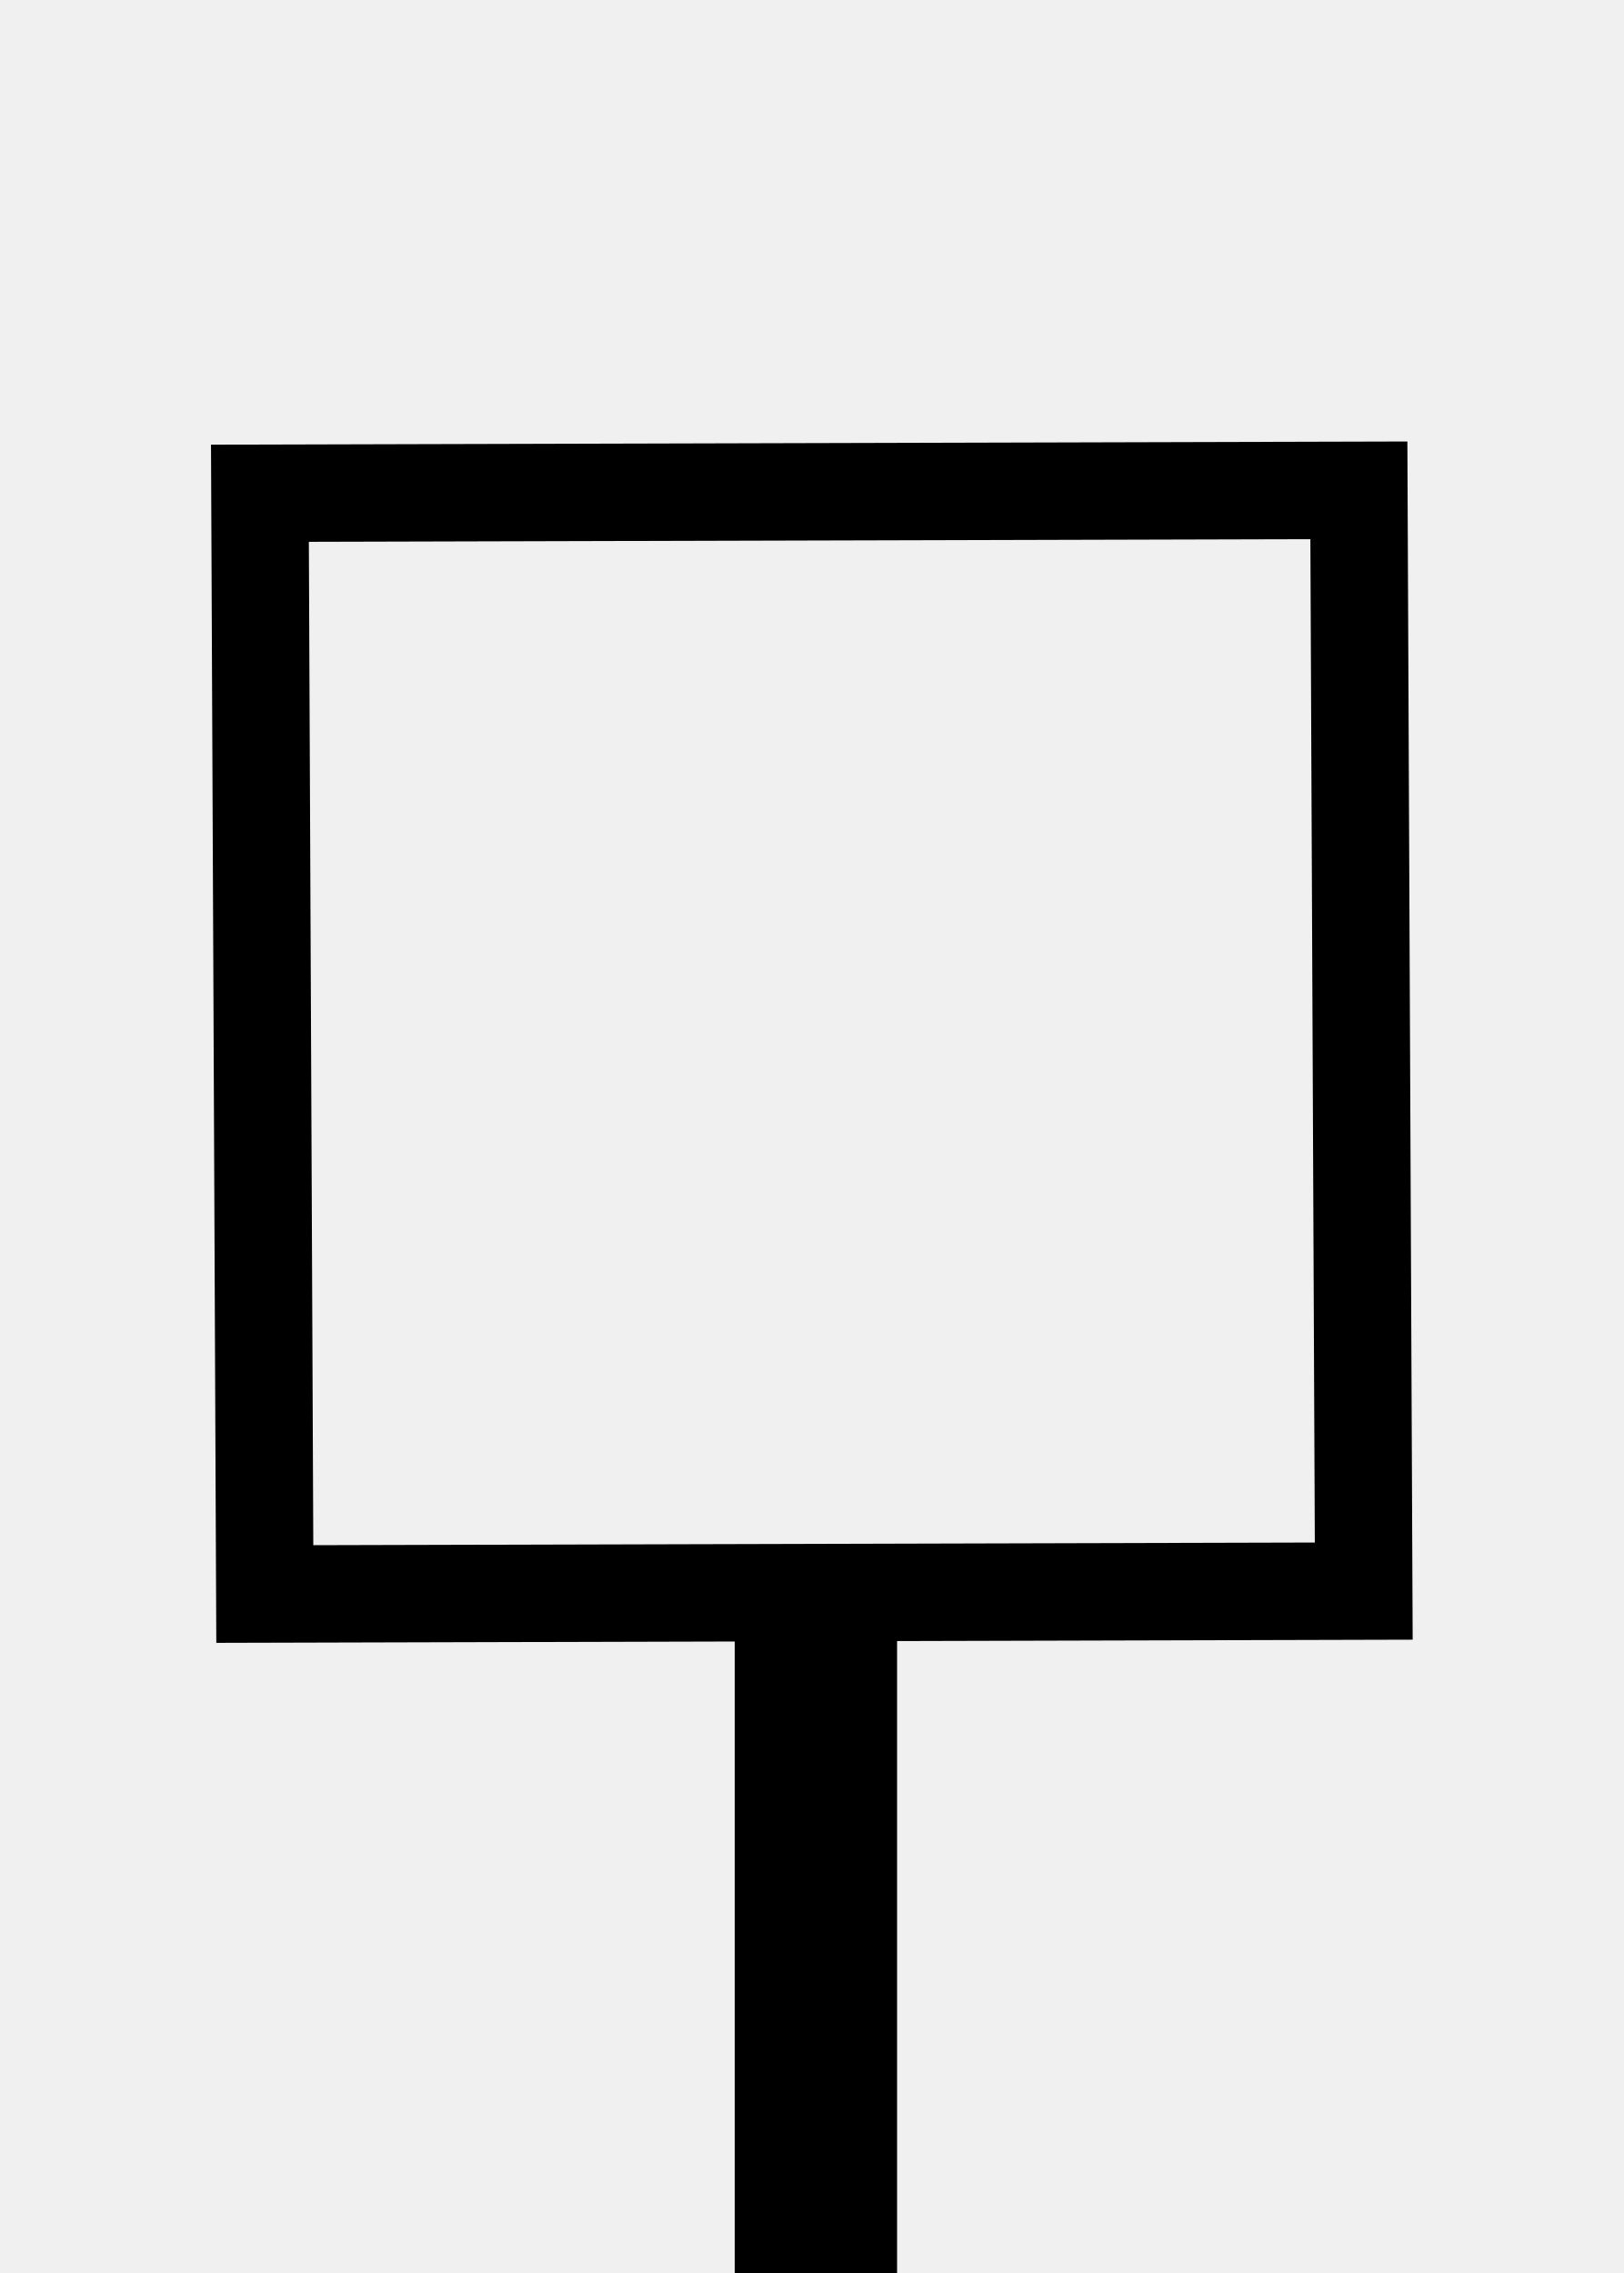
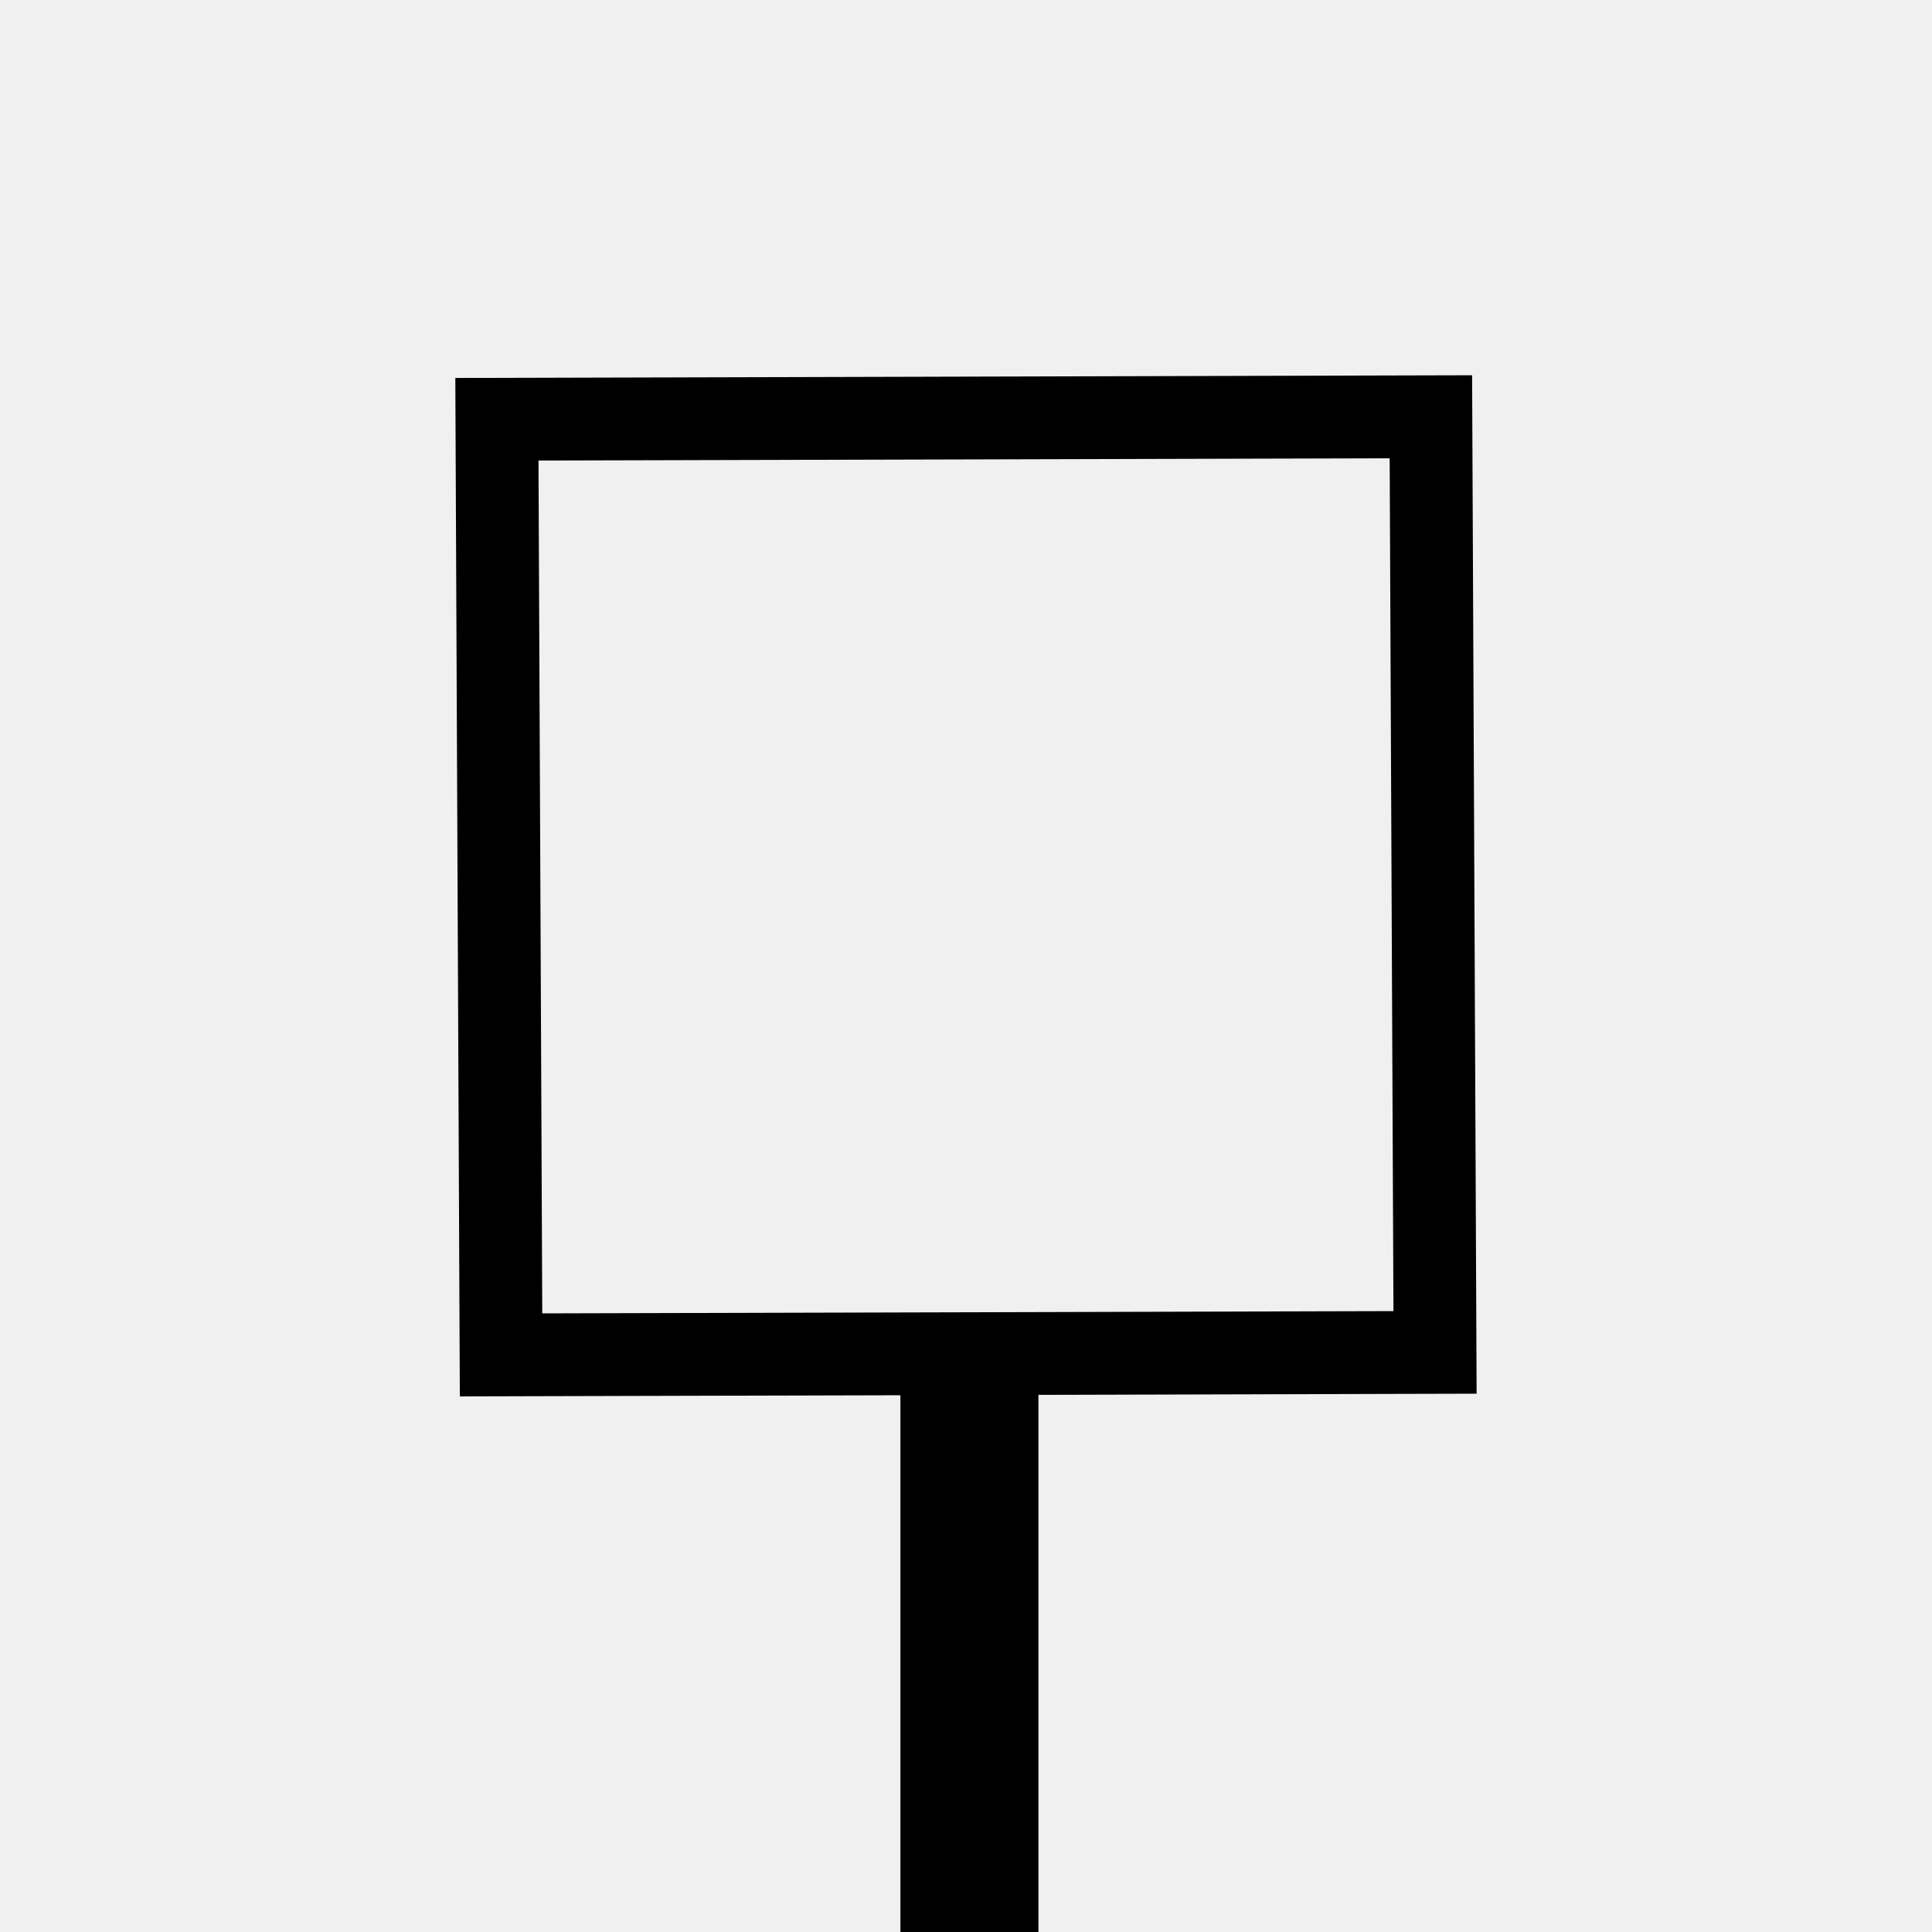
- <svg xmlns="http://www.w3.org/2000/svg" version="1.0" width="5" height="7" id="svg2">
+ <svg xmlns="http://www.w3.org/2000/svg" version="1.0" width="7" height="7" id="svg2">
  <defs id="defs21" />
  <style type="text/css" id="base">
      .outline {
        fill: none;
        stroke: black;
        stroke-width: 0.3;
      }
      .inline {
        fill: none;
        stroke: none;
        stroke-width: 0.8;
      }
      .fill {
        fill: none;
        stroke: none;
        stroke-width: 0.3;
      }
      .baseline {
        fill: none;
        stroke: black;
        stroke-width: 0.5;
      }
      .basepoint {
        fill: white;
        stroke: black;
        stroke-width: 0.5;
      }
      COLORING{}
  </style>
-   <g id="g1" transform="translate(-13.48761,-9)">
+   <g id="g1" transform="translate(-12.48761,-9)">
    <path class="baseline" d="M 16,13.914 V 16" id="TOPSHP_19" />
    <path class="fill uniform border12 horizontal02 vertical02 horizontal03 vertical03 cross02 saltire02 squared02" d="m 14.288,10.519 3.384,-0.009 0.015,3.39 -3.384,0.009 z" id="path982" />
    <path id="path297" class="fill horizontal13" d="m 17.678,11.645 h -3.385 l 0.01,2.263 3.385,-0.008 z" />
    <path id="path979" class="fill vertical13" d="m 15.401,10.516 v 3.391 l 2.287,-0.006 -0.016,-3.391 z" />
    <path class="fill horizontal23" id="path974" d="m 17.684,12.775 h -3.387 l 0.006,1.134 3.385,-0.008 z" />
    <path class="fill vertical23" id="path985" d="m 16.574,10.512 v 3.391 l 1.114,-0.002 -0.016,-3.391 z" />
    <path id="path308" class="fill horizontal12" d="m 17.68,12.221 h -3.383 l 0.006,1.689 3.385,-0.01 z" />
    <path id="path382" class="fill vertical12" d="m 16,10.514 v 3.391 l 1.688,-0.004 -0.016,-3.391 z" />
    <path id="path309" class="fill squared12" d="m 16,12.221 h -1.703 l 0.006,1.689 L 16,13.904 Z" />
    <path id="path383" class="fill squared12" d="m 16,10.514 v 1.707 h 1.68 l -0.008,-1.711 z" />
    <path class="inline cross12" d="m 15.995,10.515 v 3.39" id="path311" />
    <path class="inline cross12" d="m 14.296,12.214 3.384,-0.009" id="path313" />
    <path class="inline saltire12" d="m 14.431,10.66 3.122,3.1" id="path315" />
    <path class="inline saltire12" d="m 17.523,10.675 -3.091,3.101" id="path317" />
    <path class="outline border02" d="m 14.288,10.519 3.384,-0.009 0.015,3.39 -3.384,0.009 z" id="path13" />
  </g>
</svg>
